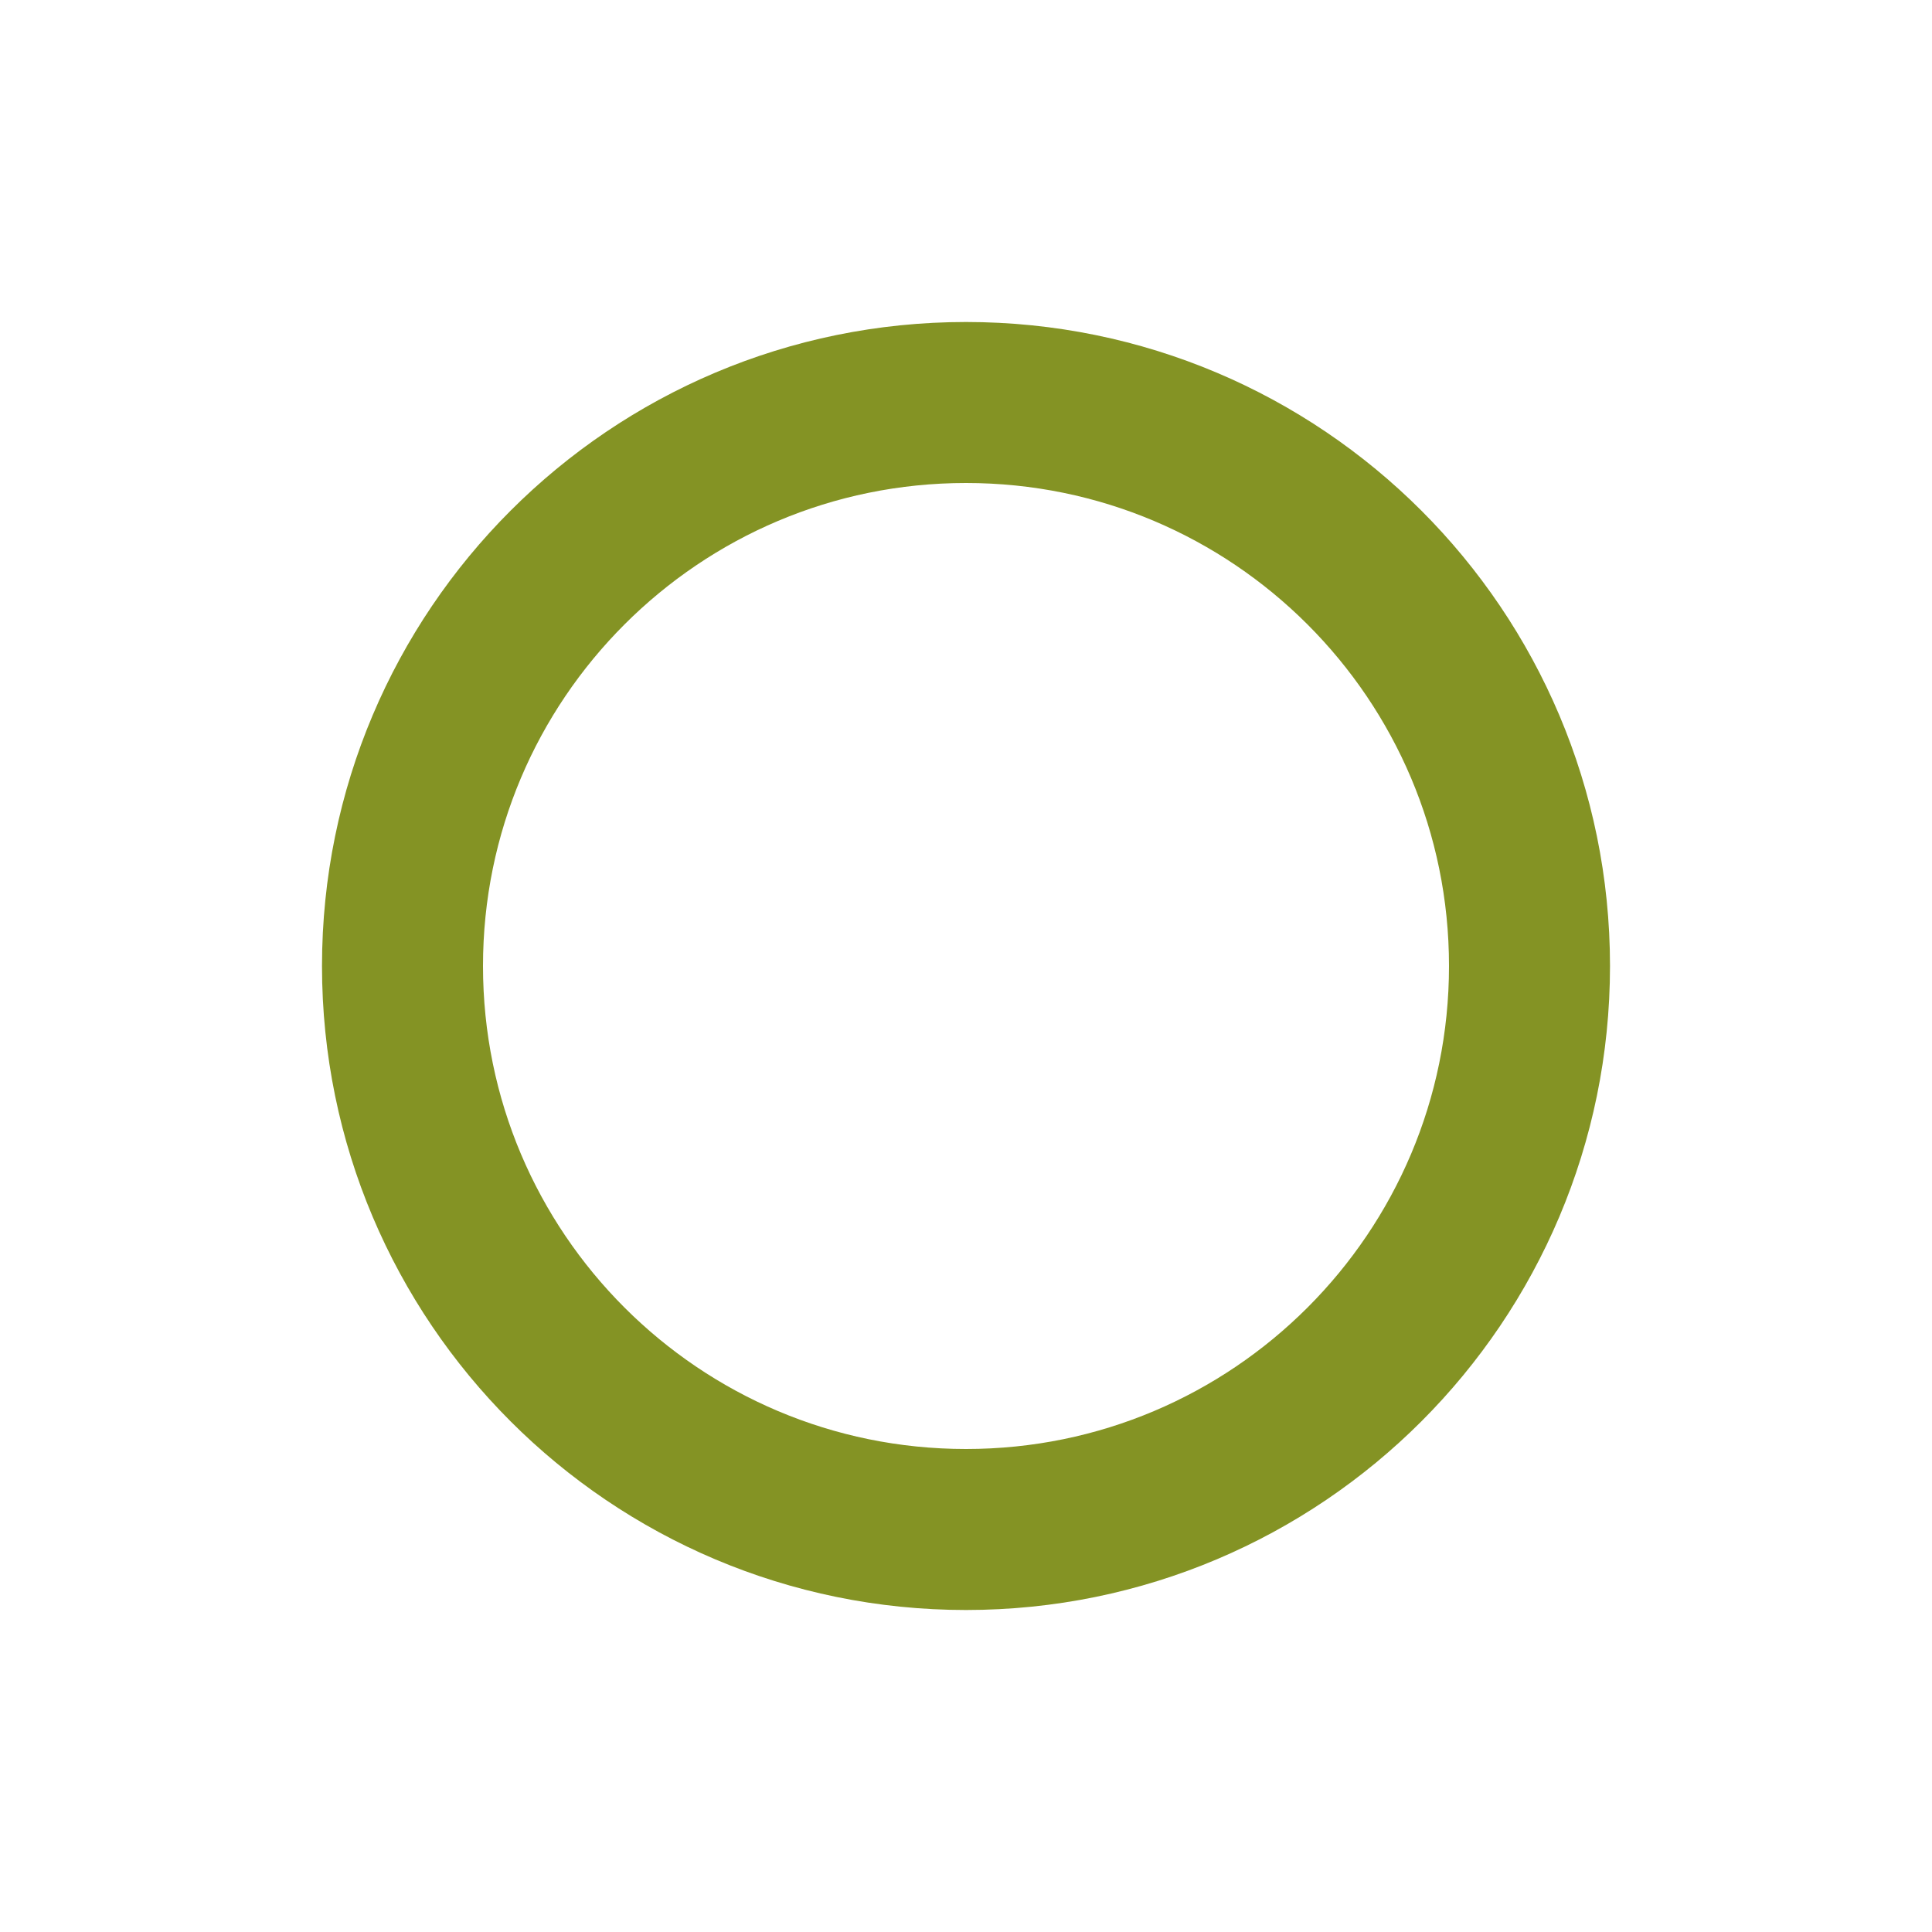
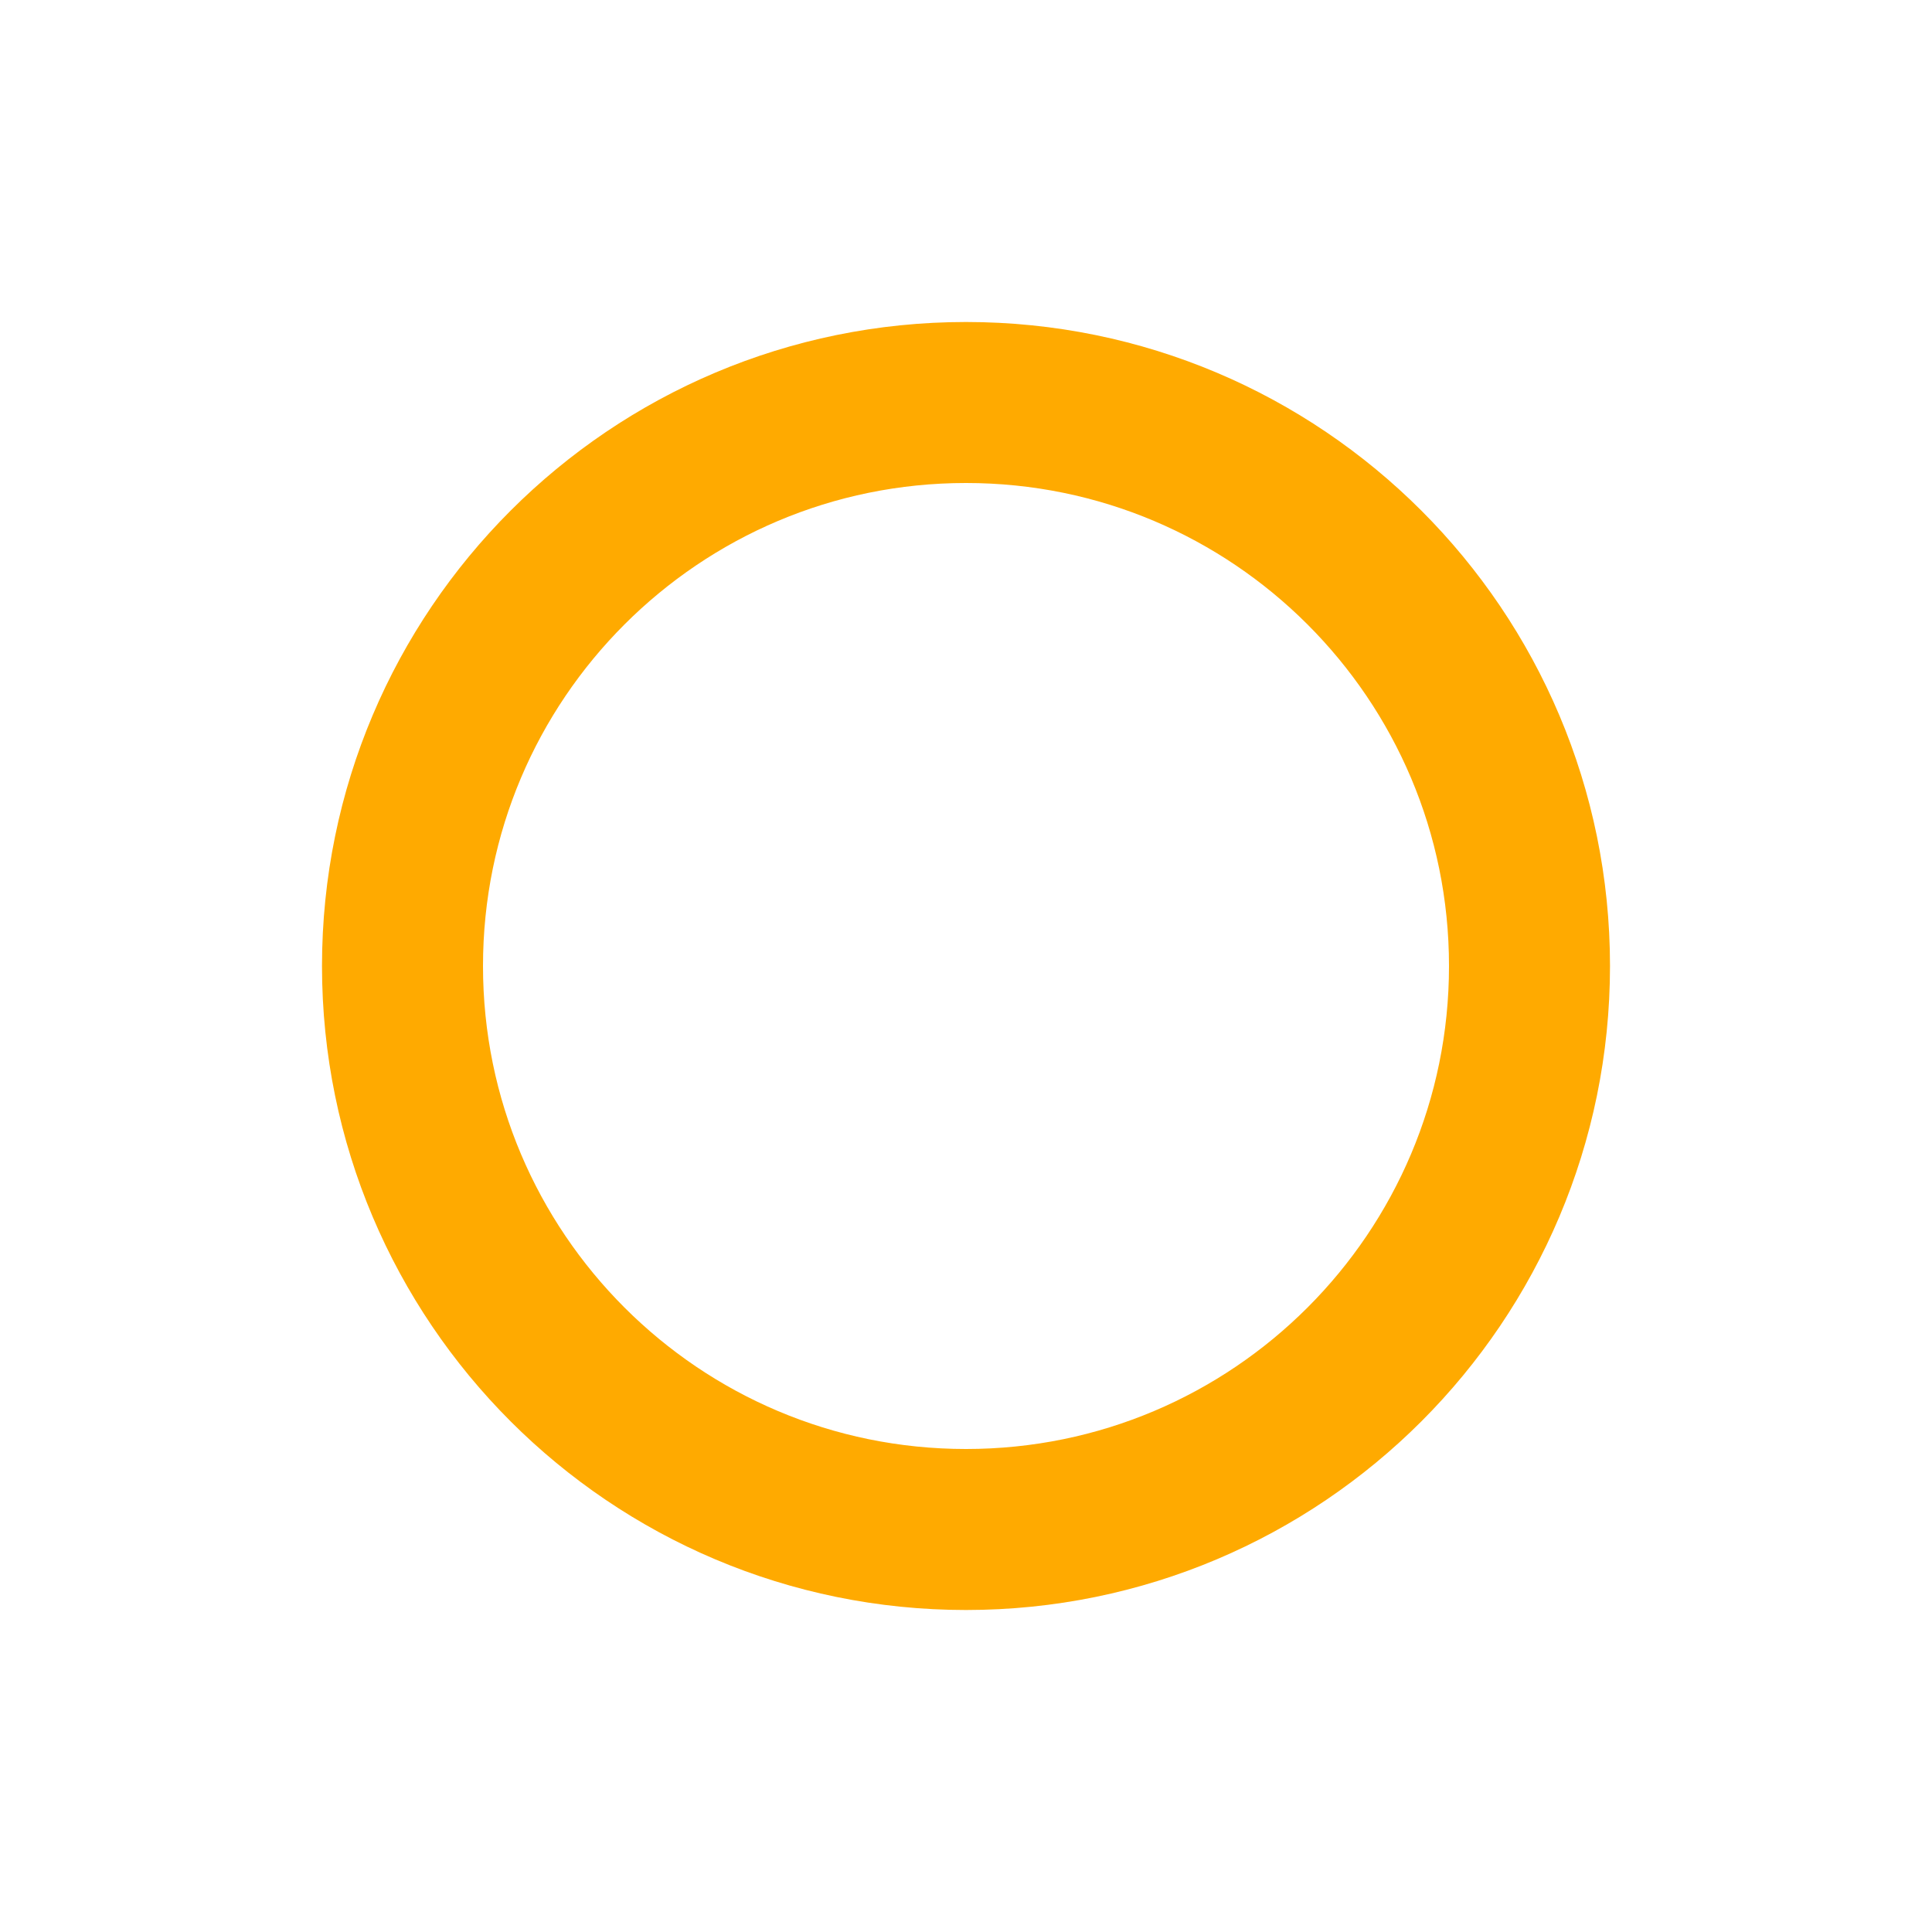
- <svg xmlns="http://www.w3.org/2000/svg" width="24" height="24" viewBox="0 0 24 24" fill="none" stroke="#849324" stroke-width="2" stroke-linecap="round" stroke-linejoin="round">
+ <svg xmlns="http://www.w3.org/2000/svg" width="24" height="24" viewBox="0 0 24 24" fill="none" stroke="#ffaa00" stroke-width="2" stroke-linecap="round" stroke-linejoin="round">
  <circle cx="12" cy="12" r="7" />
</svg>
